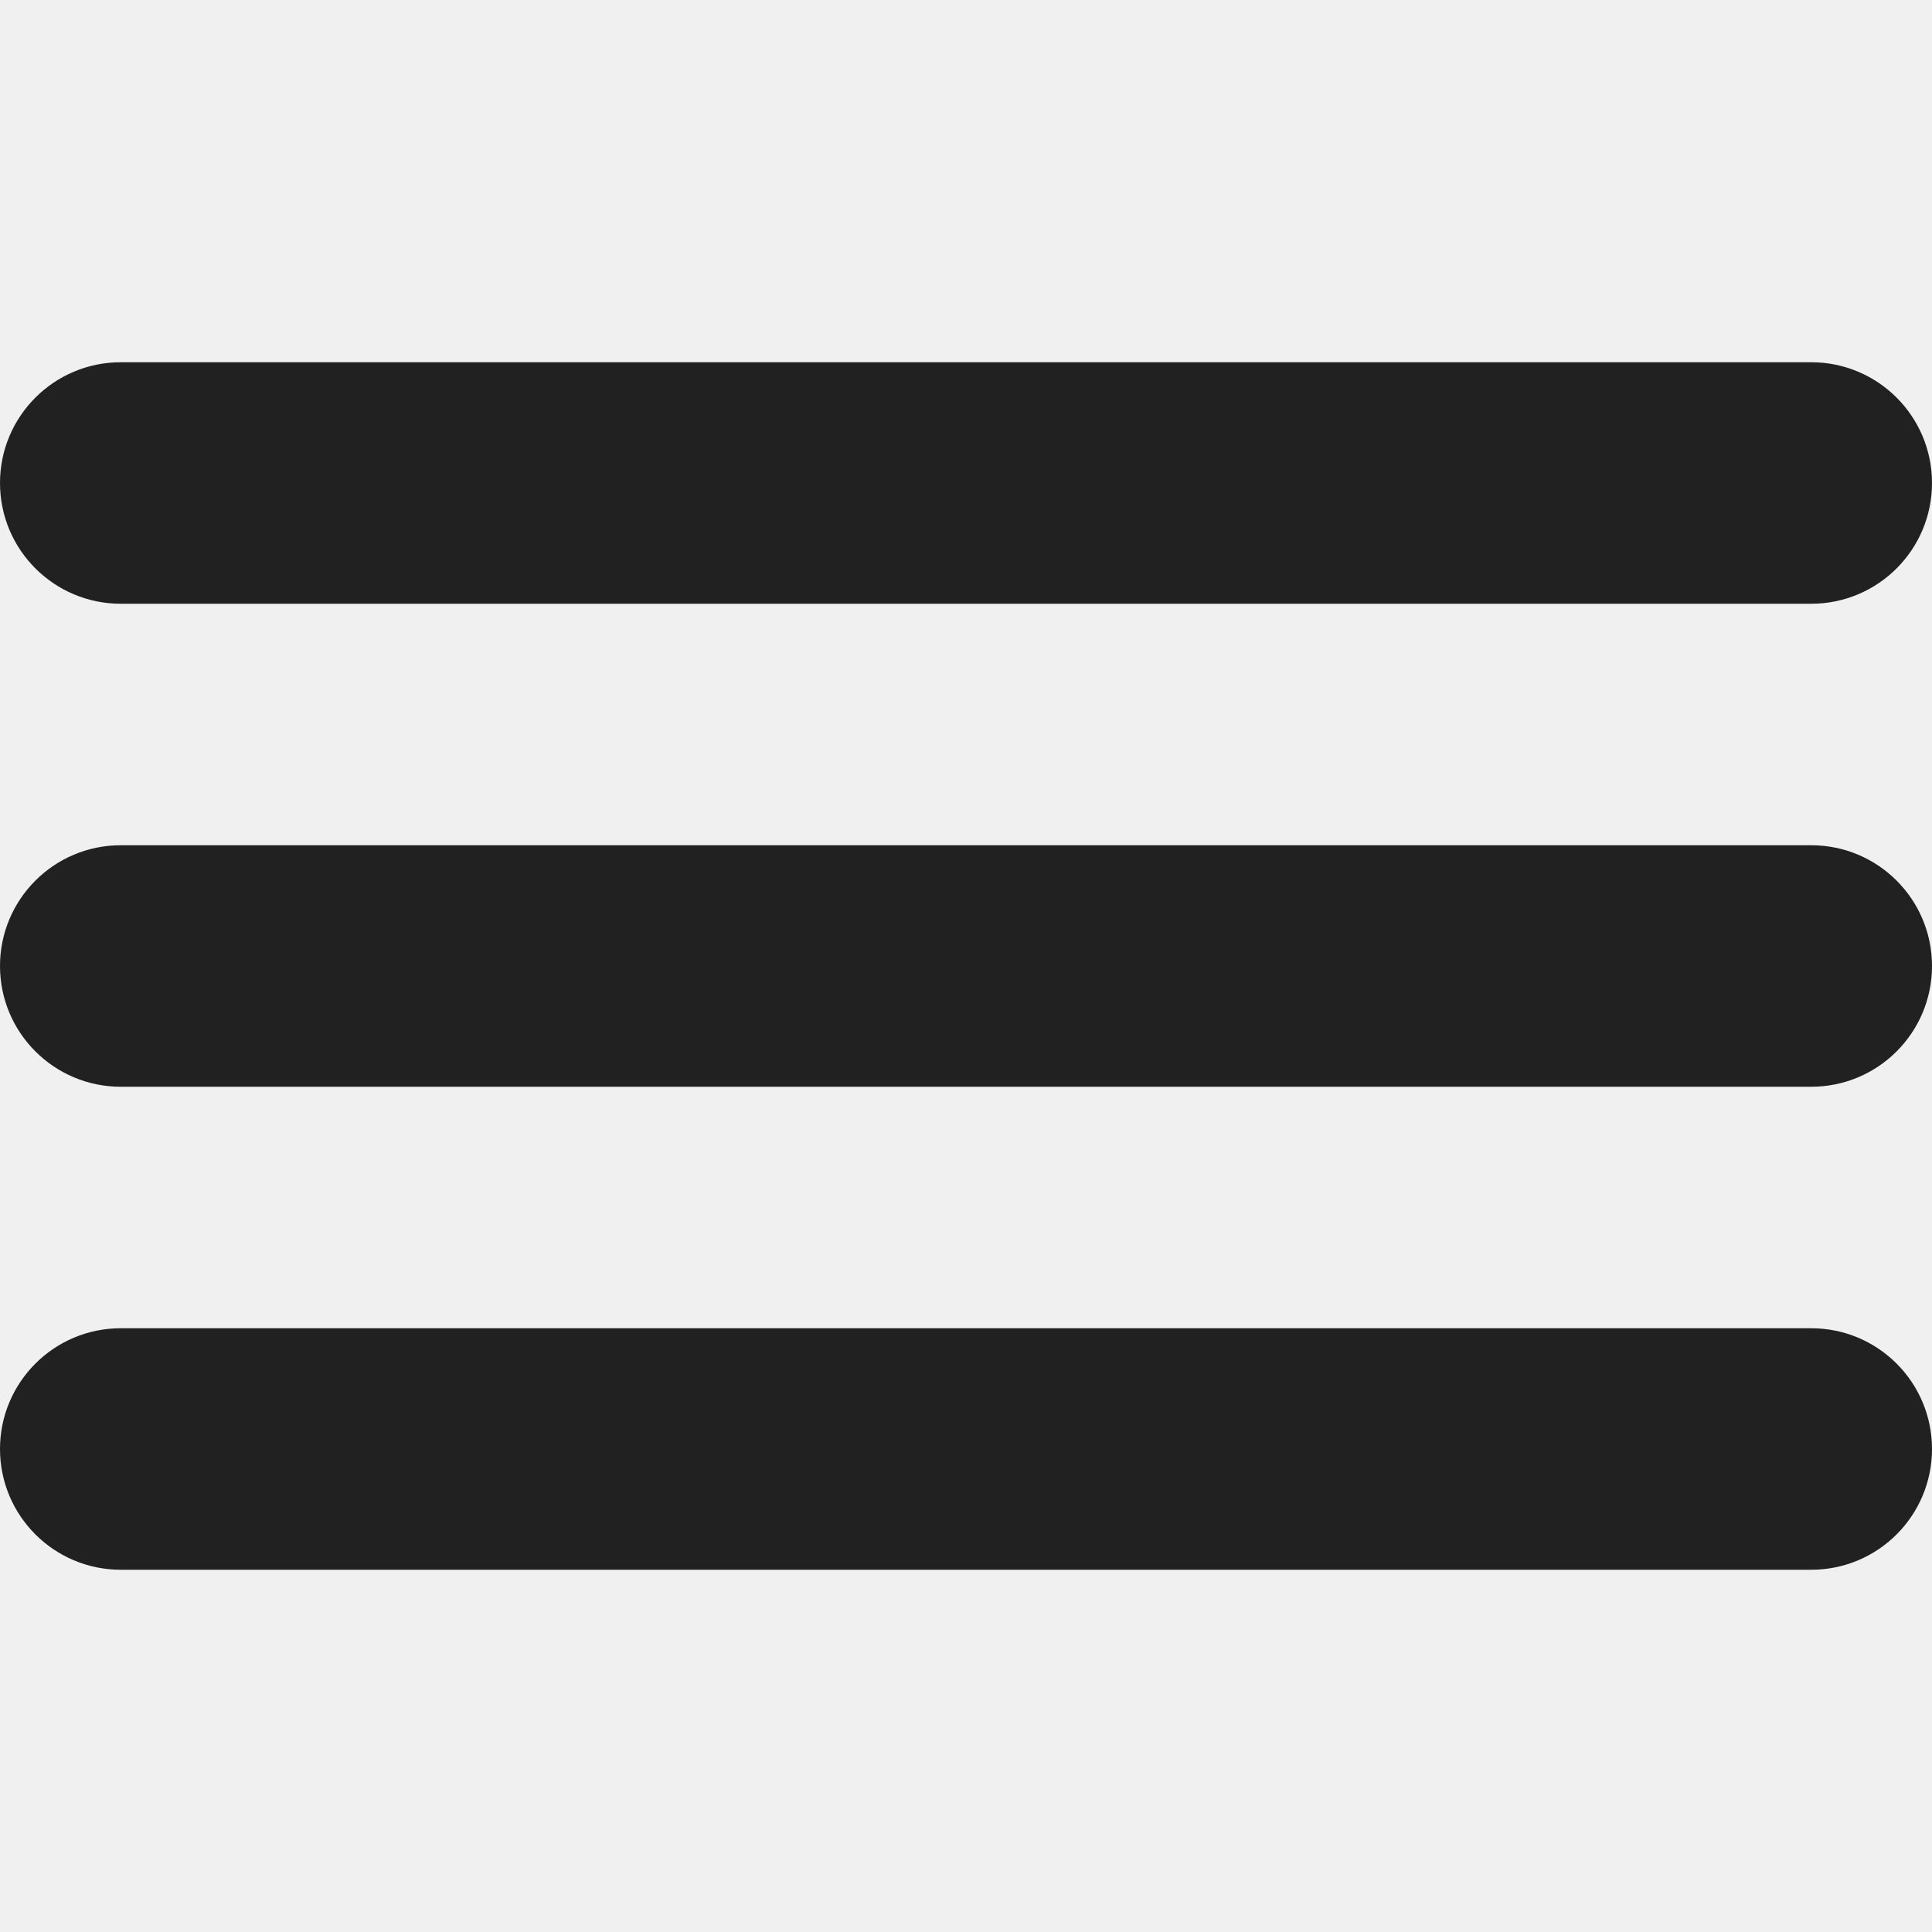
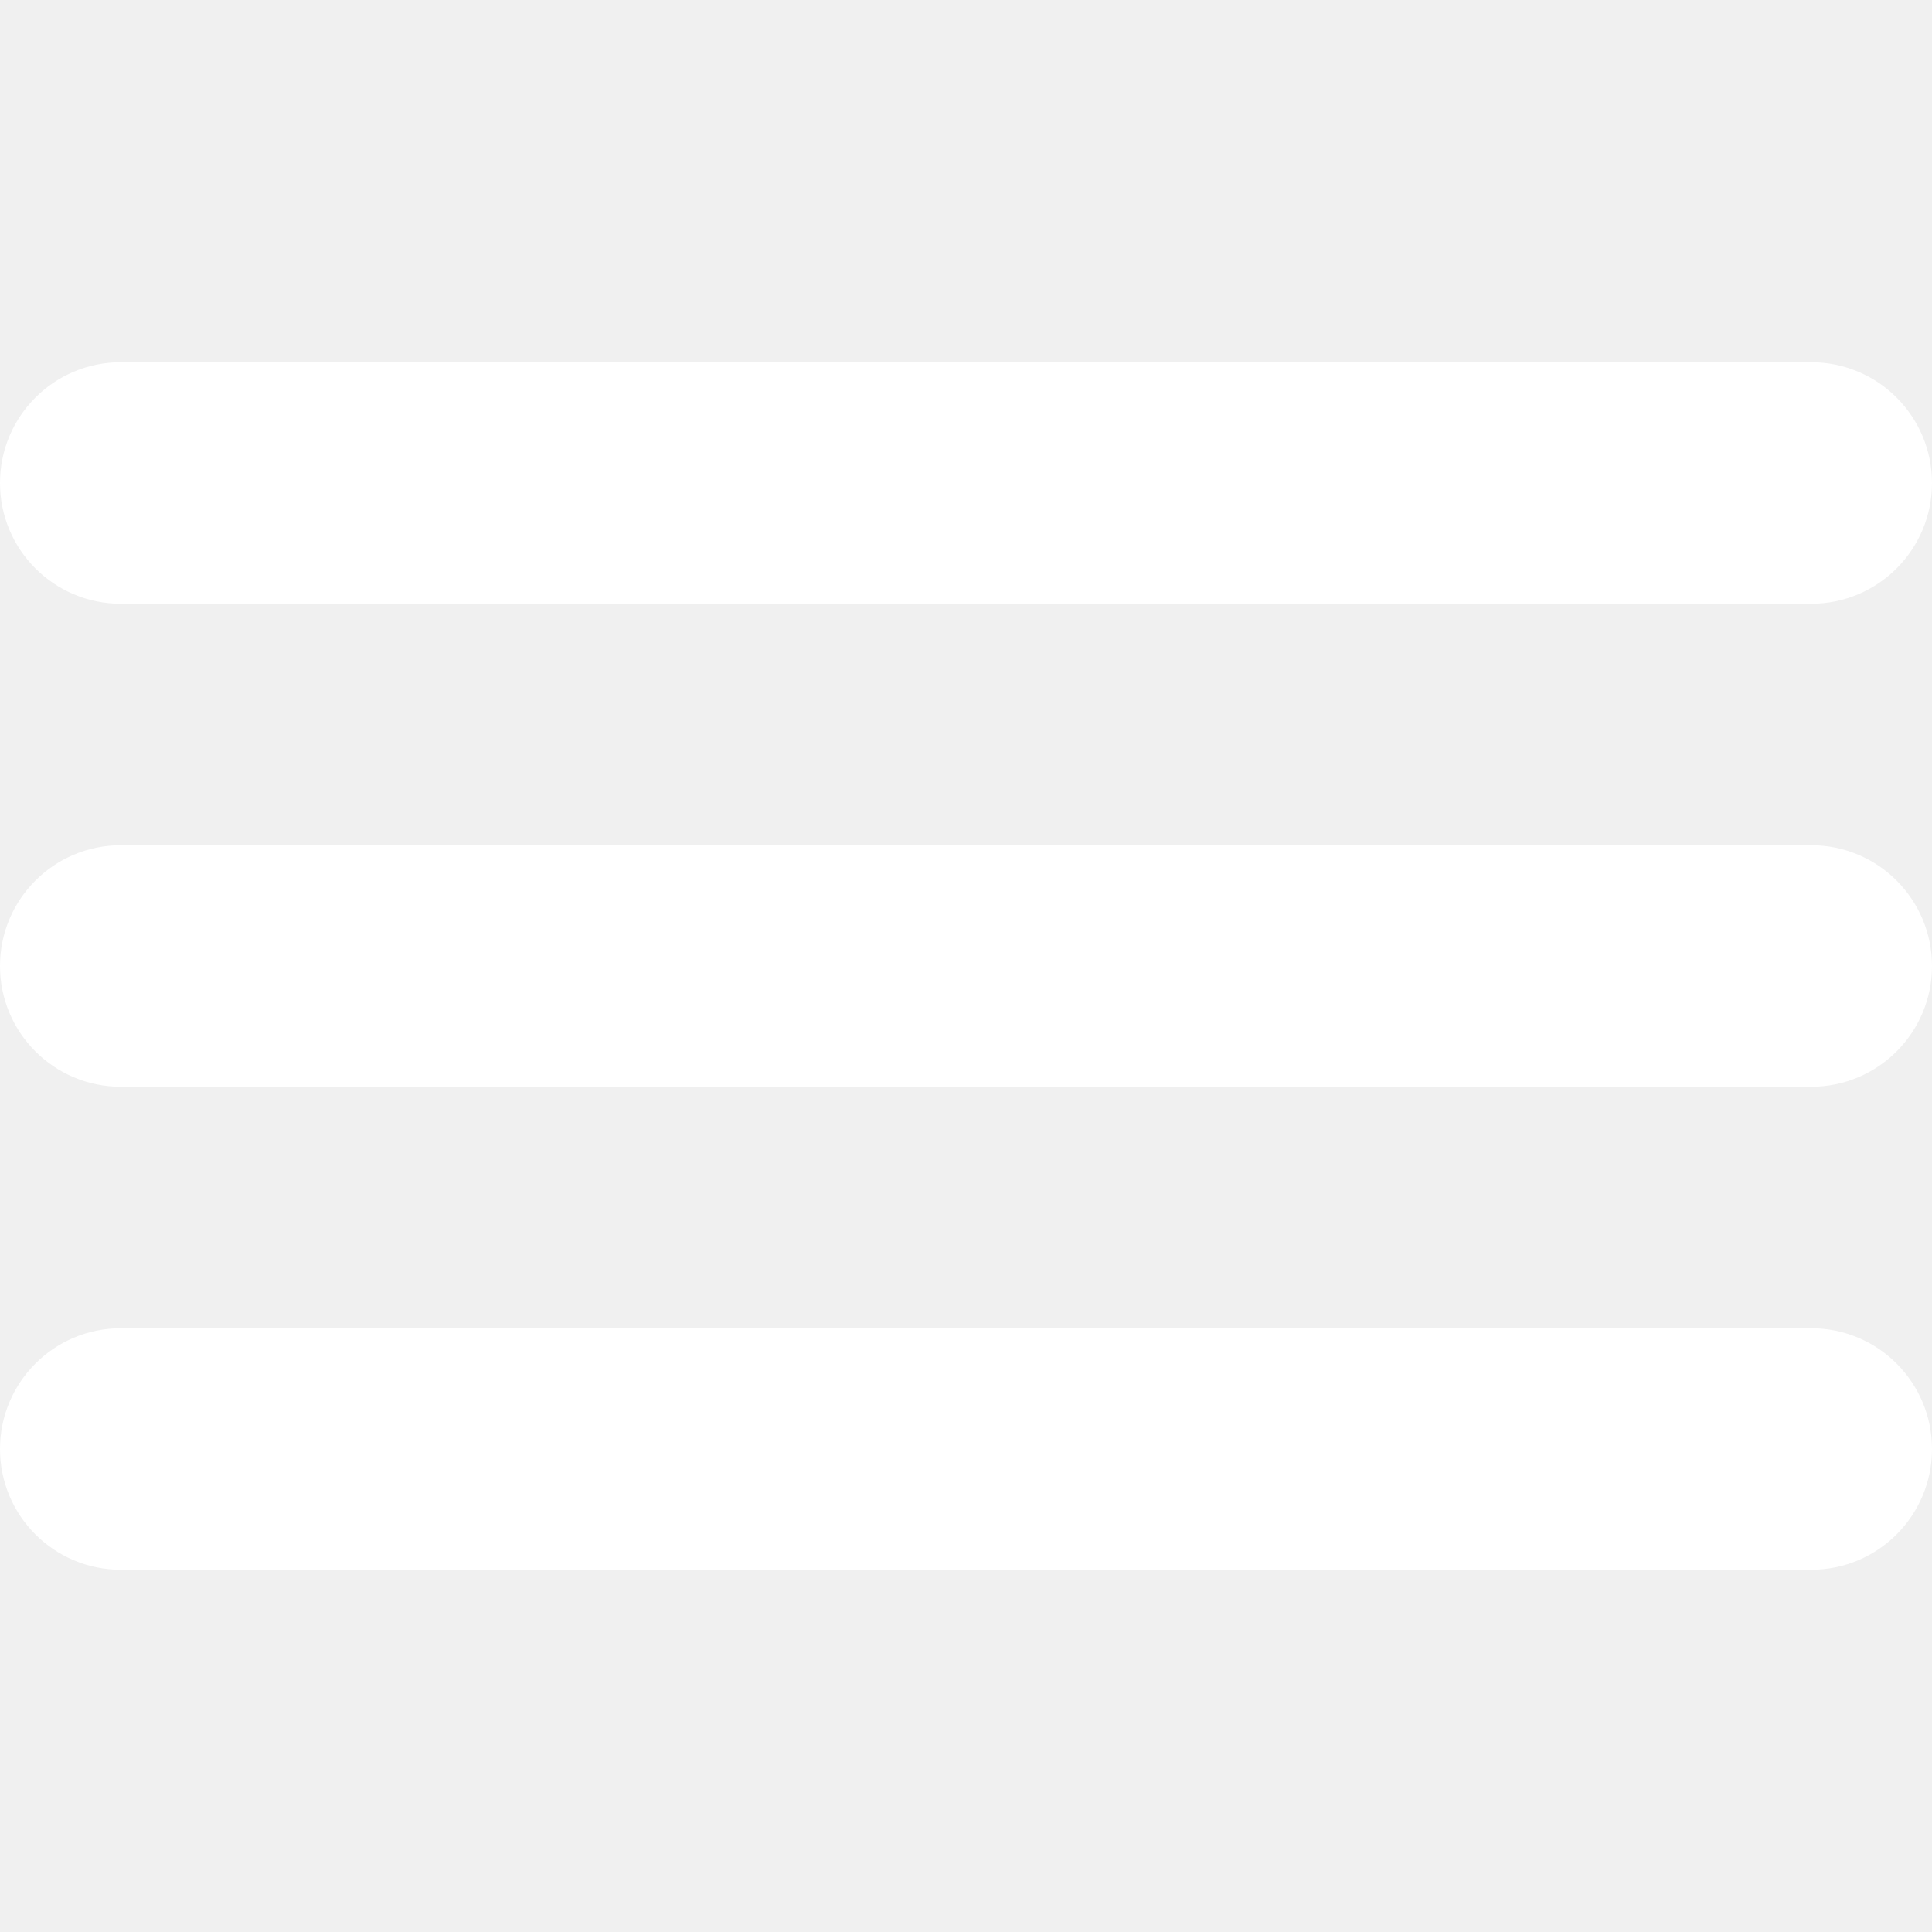
<svg xmlns="http://www.w3.org/2000/svg" height="30pt" viewBox="0 -96 512 512" width="30pt">
-   <g fill="#212121">
+   <g fill="#fff">
    <path d="m32 0h448c17.672 0 32 14.328 32 32s-14.328 32-32 32h-448c-17.672 0-32-14.328-32-32s14.328-32 32-32zm0 0" />
    <path d="m32 128h448c17.672 0 32 14.328 32 32s-14.328 32-32 32h-448c-17.672 0-32-14.328-32-32s14.328-32 32-32zm0 0" />
    <path d="m32 256h448c17.672 0 32 14.328 32 32s-14.328 32-32 32h-448c-17.672 0-32-14.328-32-32s14.328-32 32-32zm0 0" />
  </g>
</svg>
